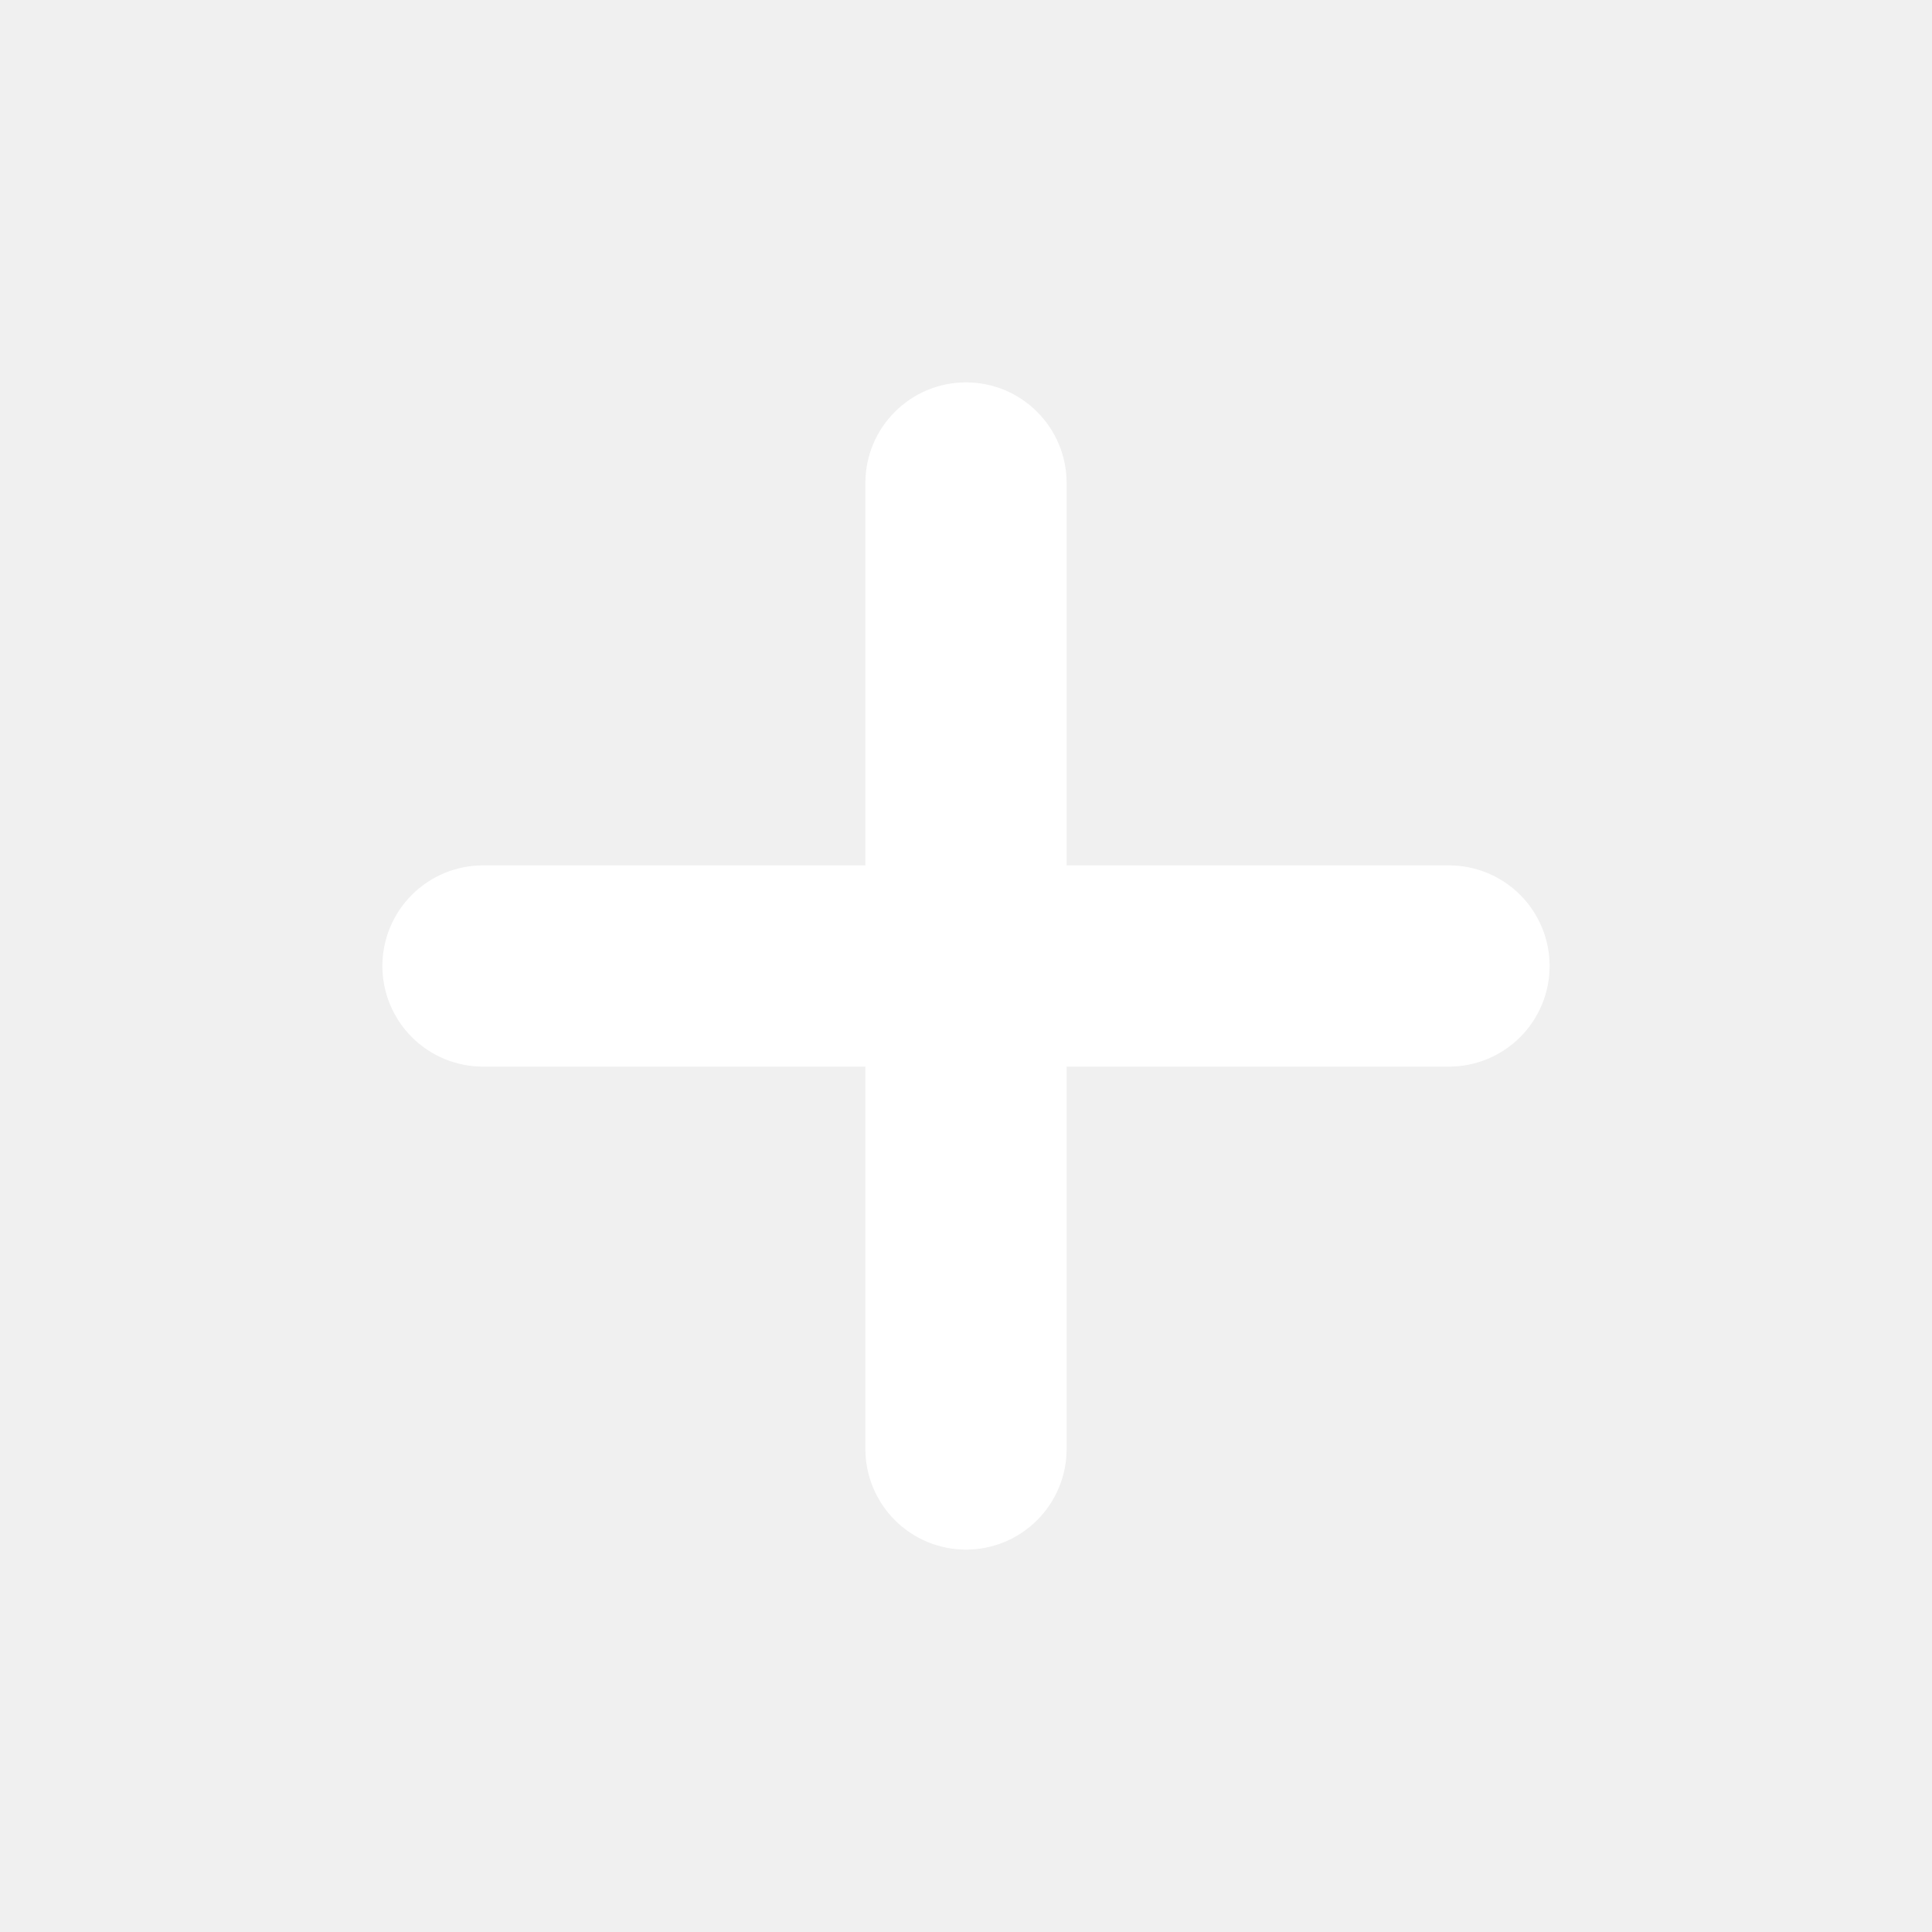
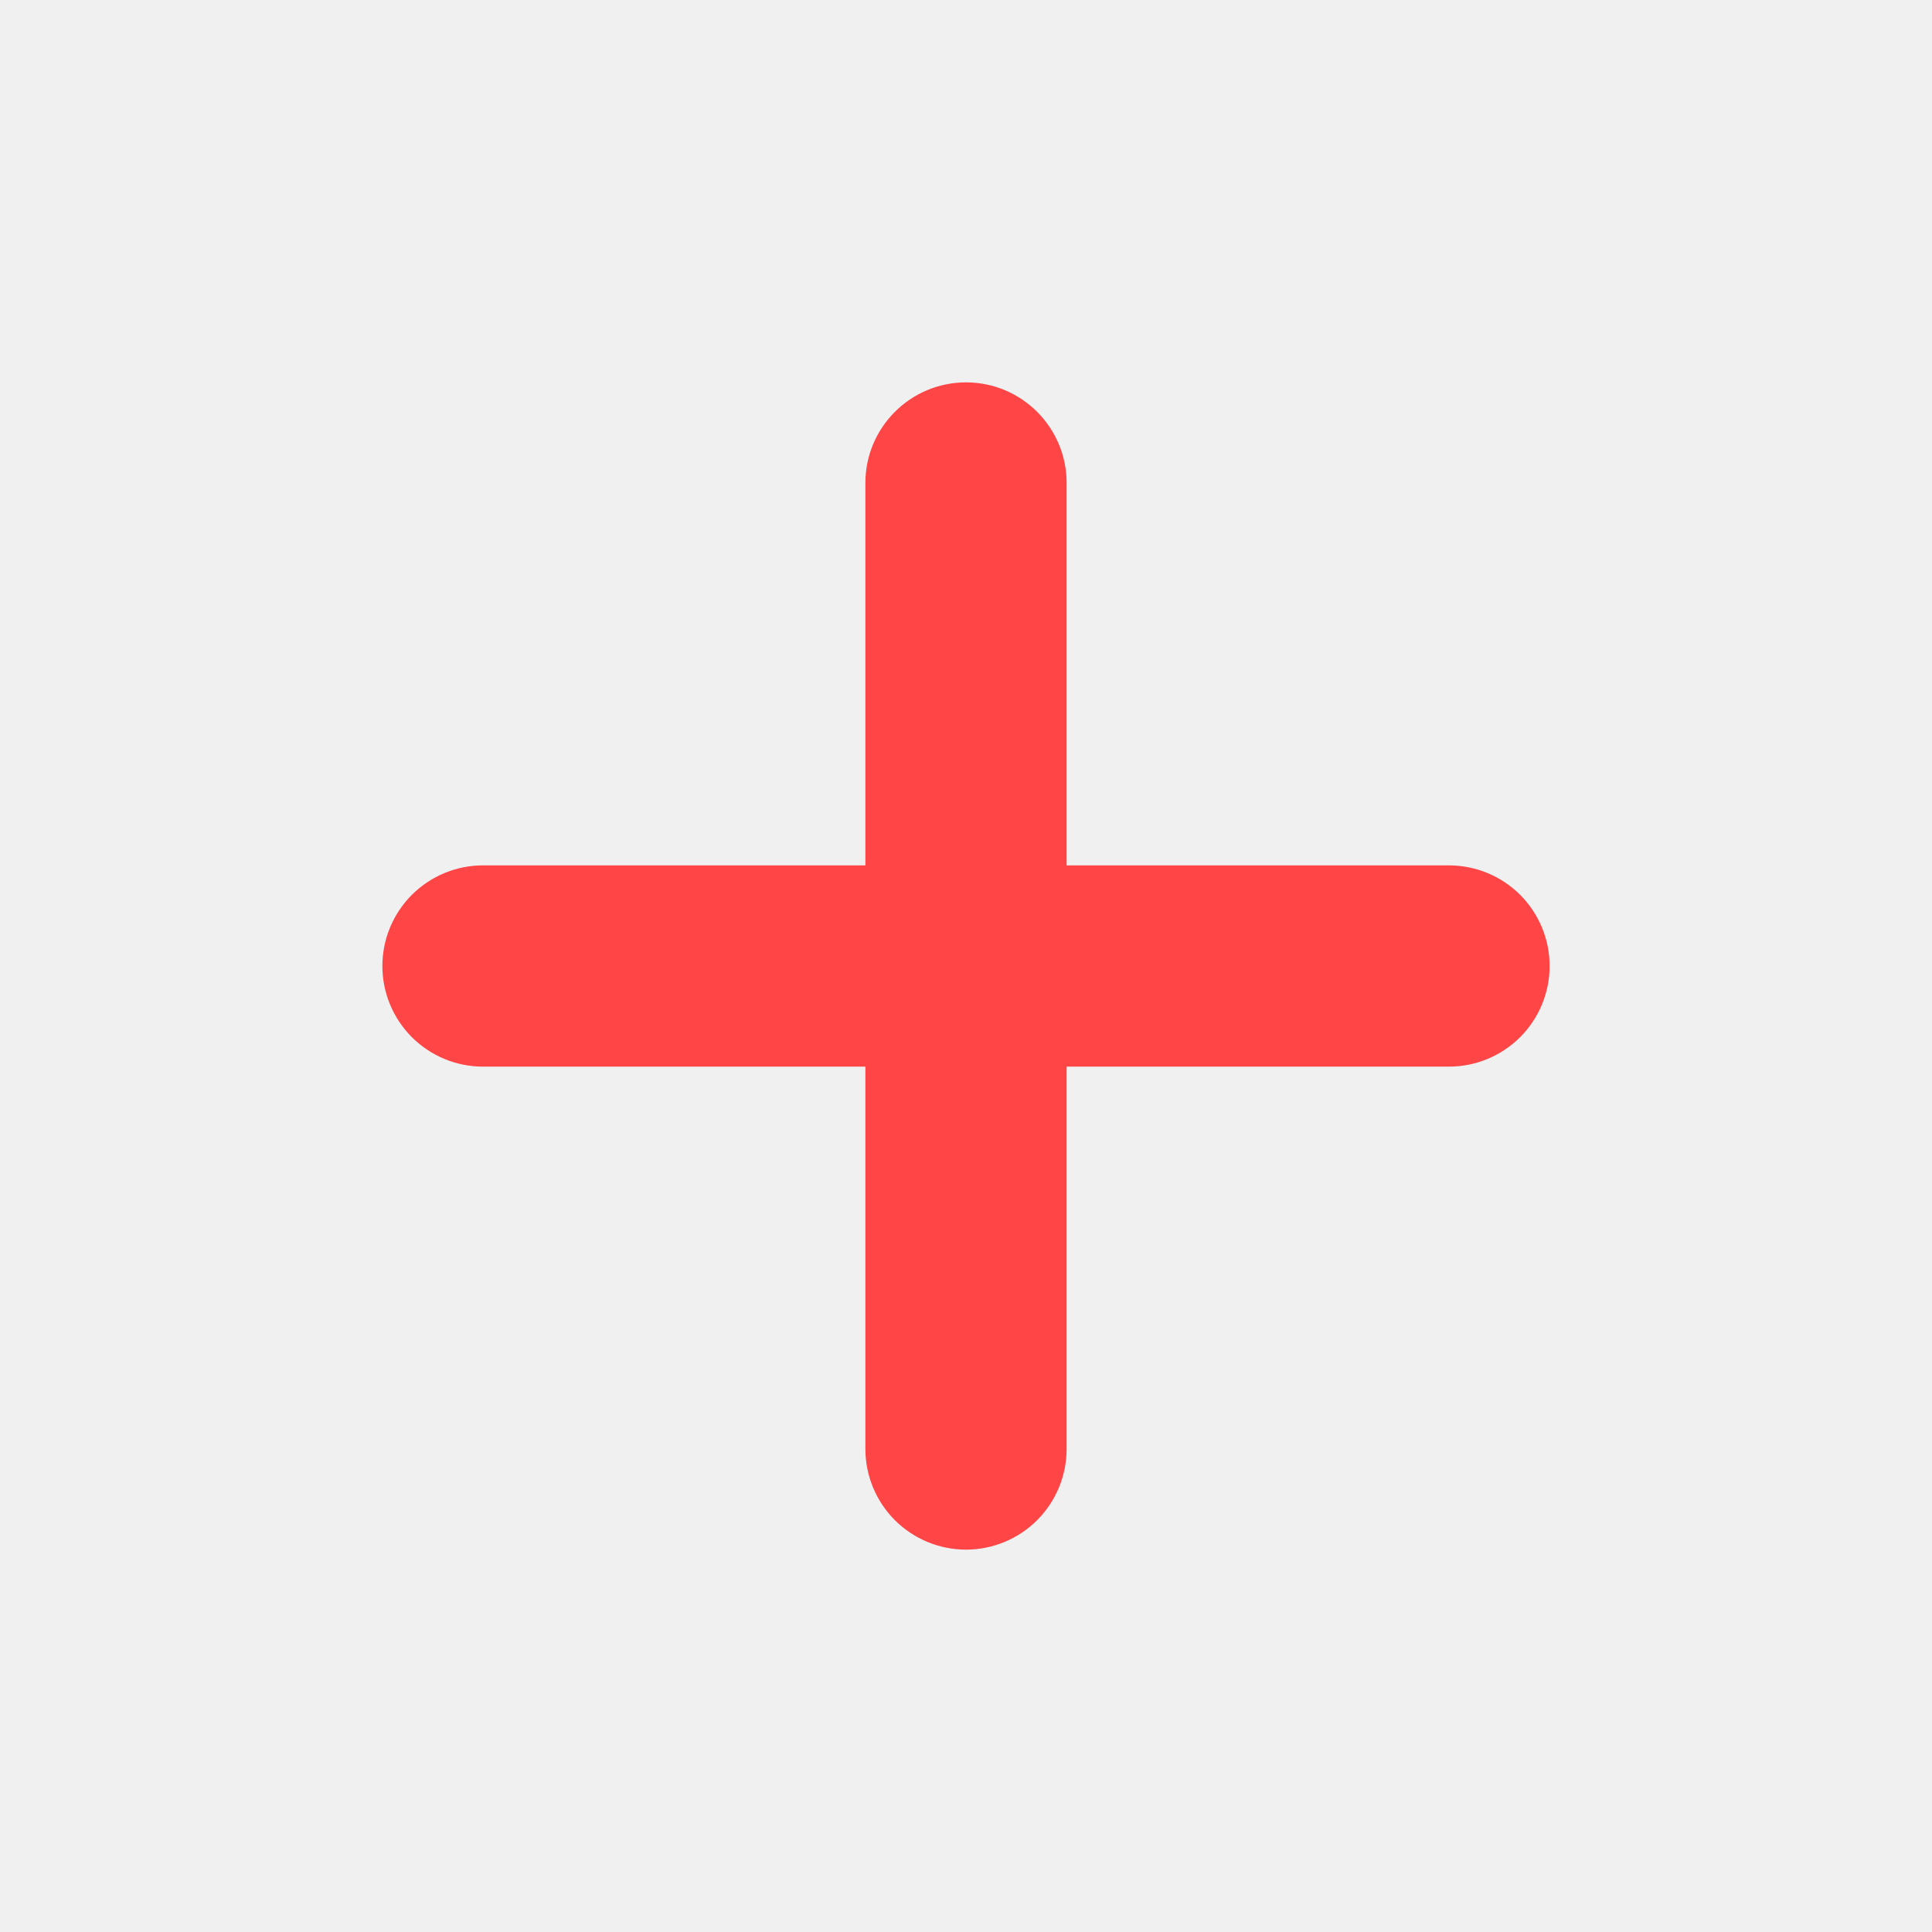
<svg xmlns="http://www.w3.org/2000/svg" width="24" height="24" viewBox="0 0 24 24" fill="none">
-   <path d="M12 4.75C12.69 4.75 13.25 5.31 13.25 6V10.75H18C18.331 10.75 18.649 10.882 18.884 11.116C19.118 11.351 19.25 11.668 19.25 12C19.25 12.332 19.118 12.649 18.884 12.884C18.649 13.118 18.331 13.25 18 13.25H13.25V18C13.25 18.331 13.118 18.649 12.884 18.884C12.649 19.118 12.332 19.25 12 19.25C11.668 19.25 11.351 19.118 11.116 18.884C10.882 18.649 10.75 18.331 10.75 18V13.25H6C5.668 13.25 5.351 13.118 5.116 12.884C4.882 12.649 4.75 12.332 4.75 12C4.75 11.668 4.882 11.351 5.116 11.116C5.351 10.882 5.668 10.75 6 10.75H10.75V6C10.75 5.31 11.31 4.75 12 4.75Z" fill="white" />
+   <path d="M12 4.75C12.69 4.75 13.25 5.31 13.25 6V10.75H18C18.331 10.75 18.649 10.882 18.884 11.116C19.118 11.351 19.25 11.668 19.25 12C19.25 12.332 19.118 12.649 18.884 12.884C18.649 13.118 18.331 13.25 18 13.25H13.25V18C13.25 18.331 13.118 18.649 12.884 18.884C12.649 19.118 12.332 19.25 12 19.25C11.668 19.25 11.351 19.118 11.116 18.884C10.882 18.649 10.75 18.331 10.75 18V13.25H6C5.668 13.25 5.351 13.118 5.116 12.884C4.882 12.649 4.75 12.332 4.75 12C4.75 11.668 4.882 11.351 5.116 11.116C5.351 10.882 5.668 10.75 6 10.75H10.75V6C10.75 5.31 11.31 4.75 12 4.75Z" fill="#FF4545" />
</svg>
